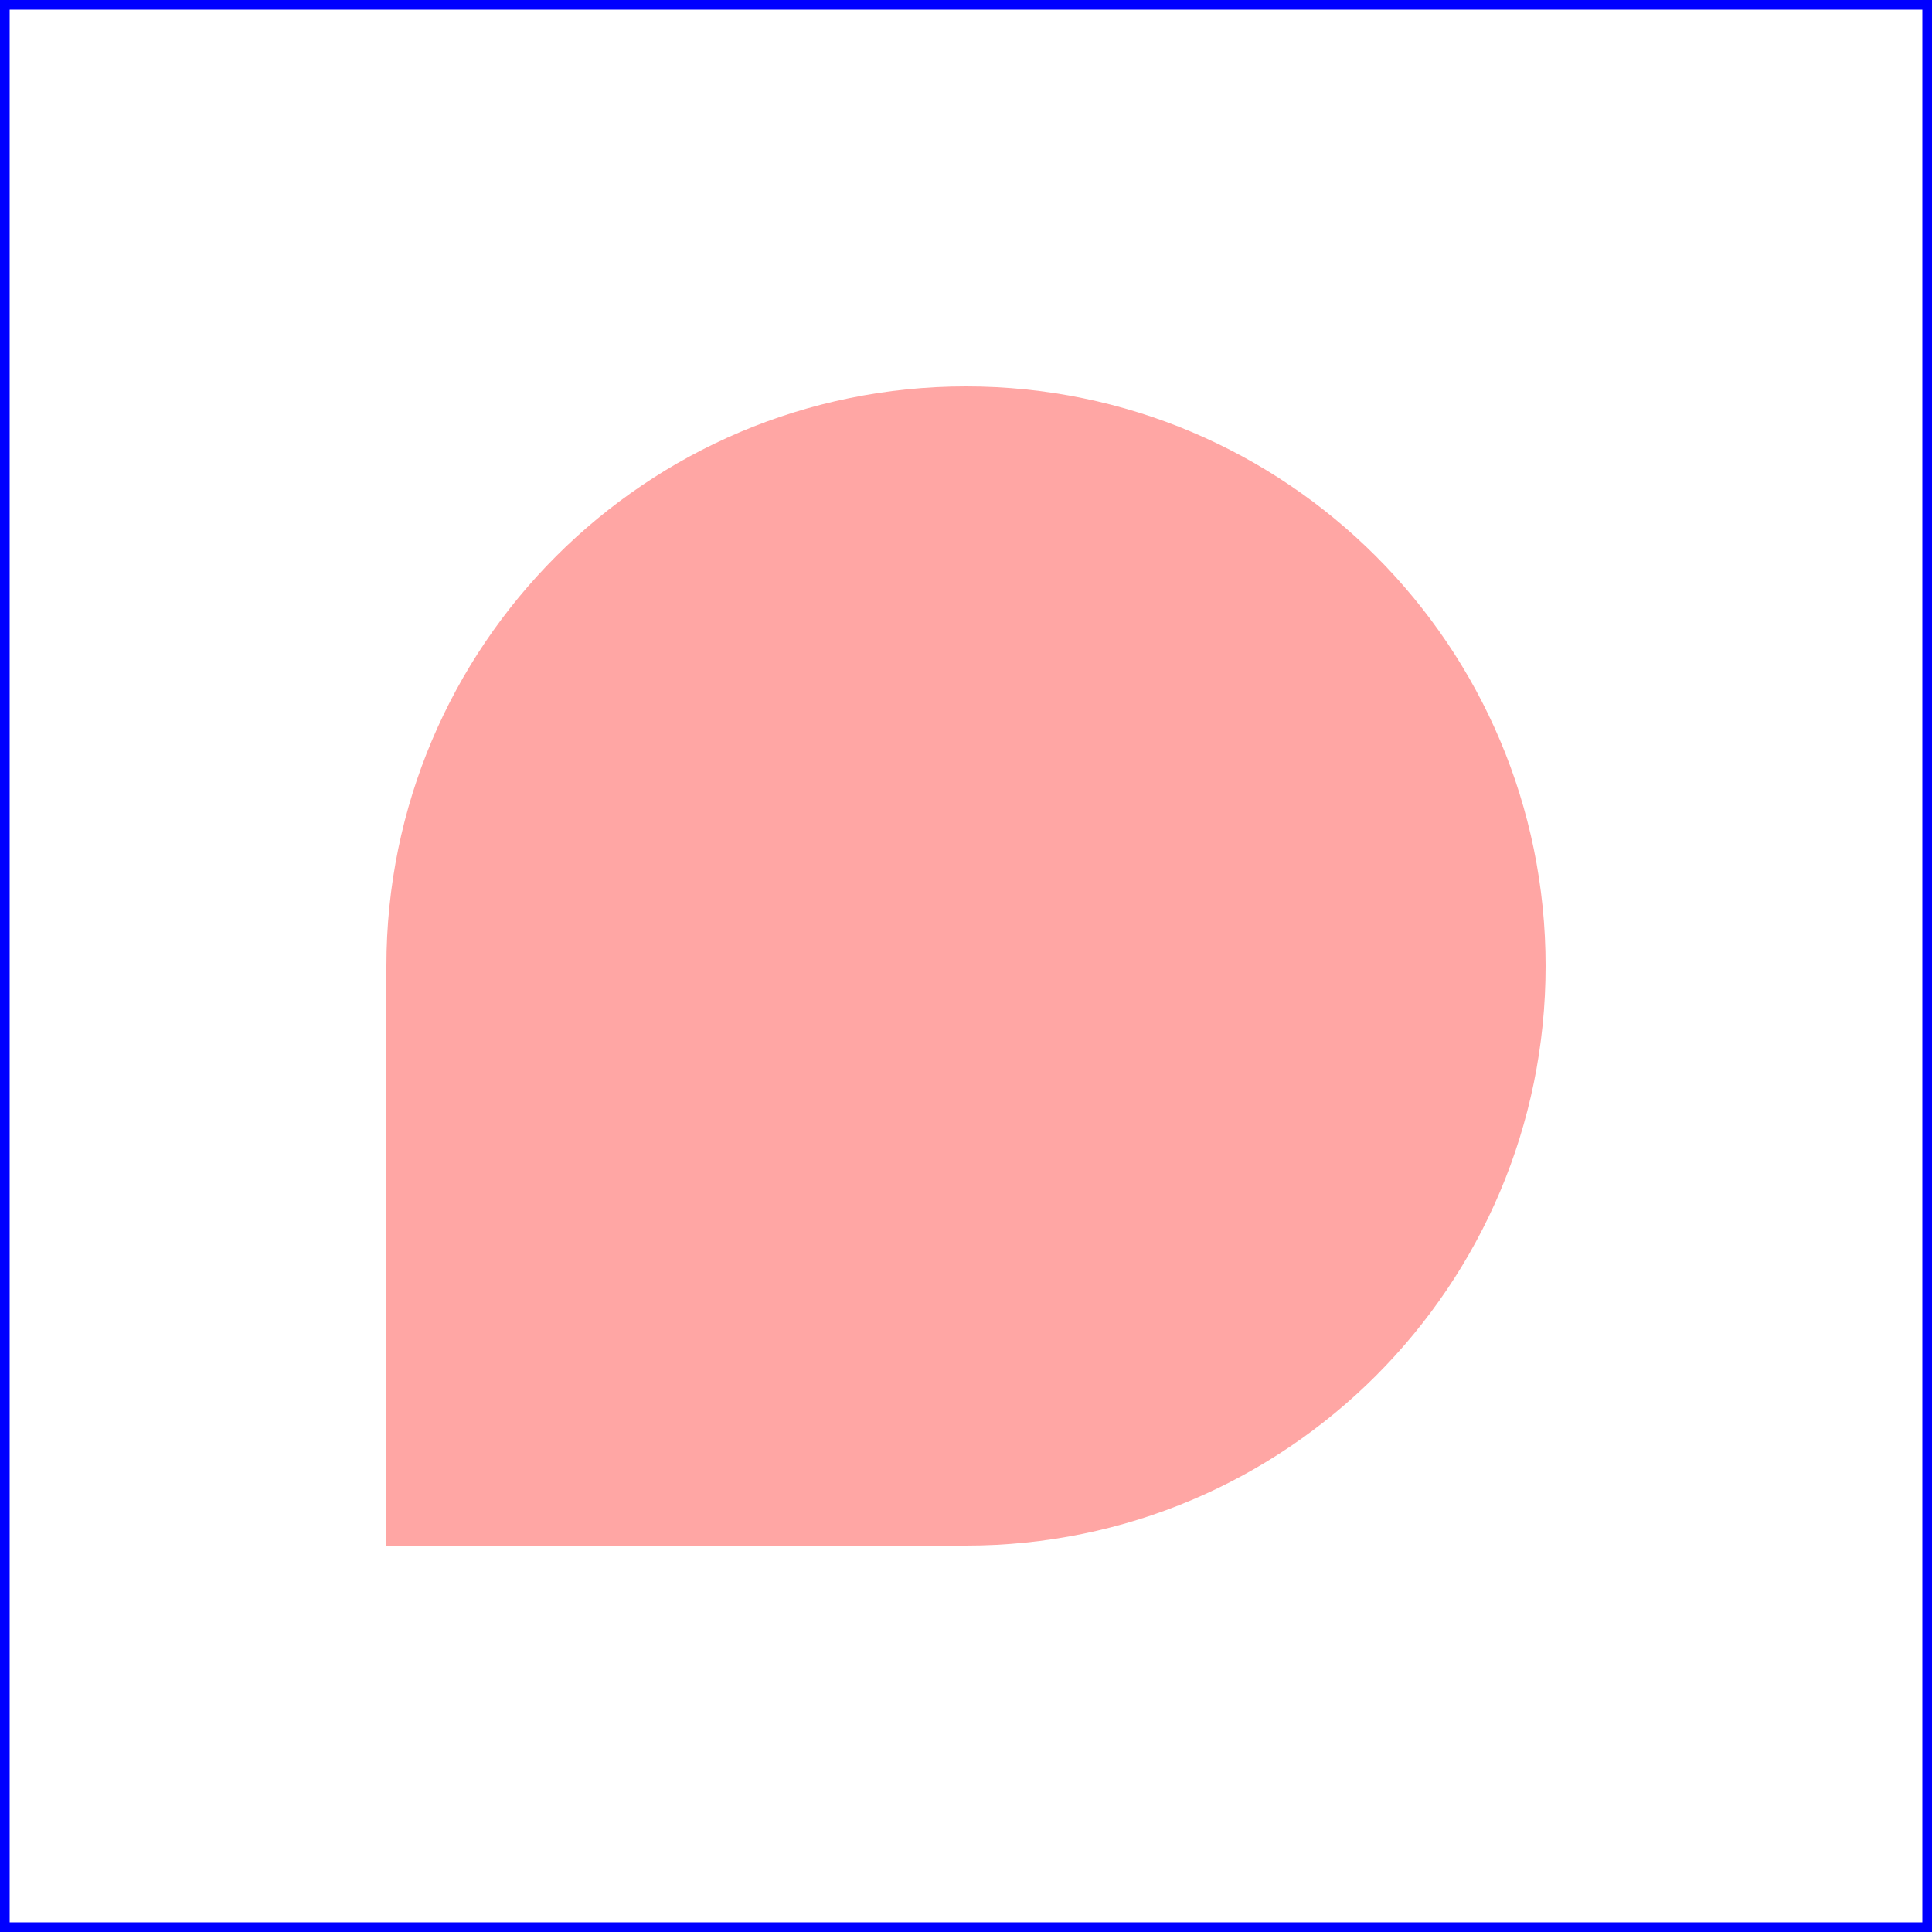
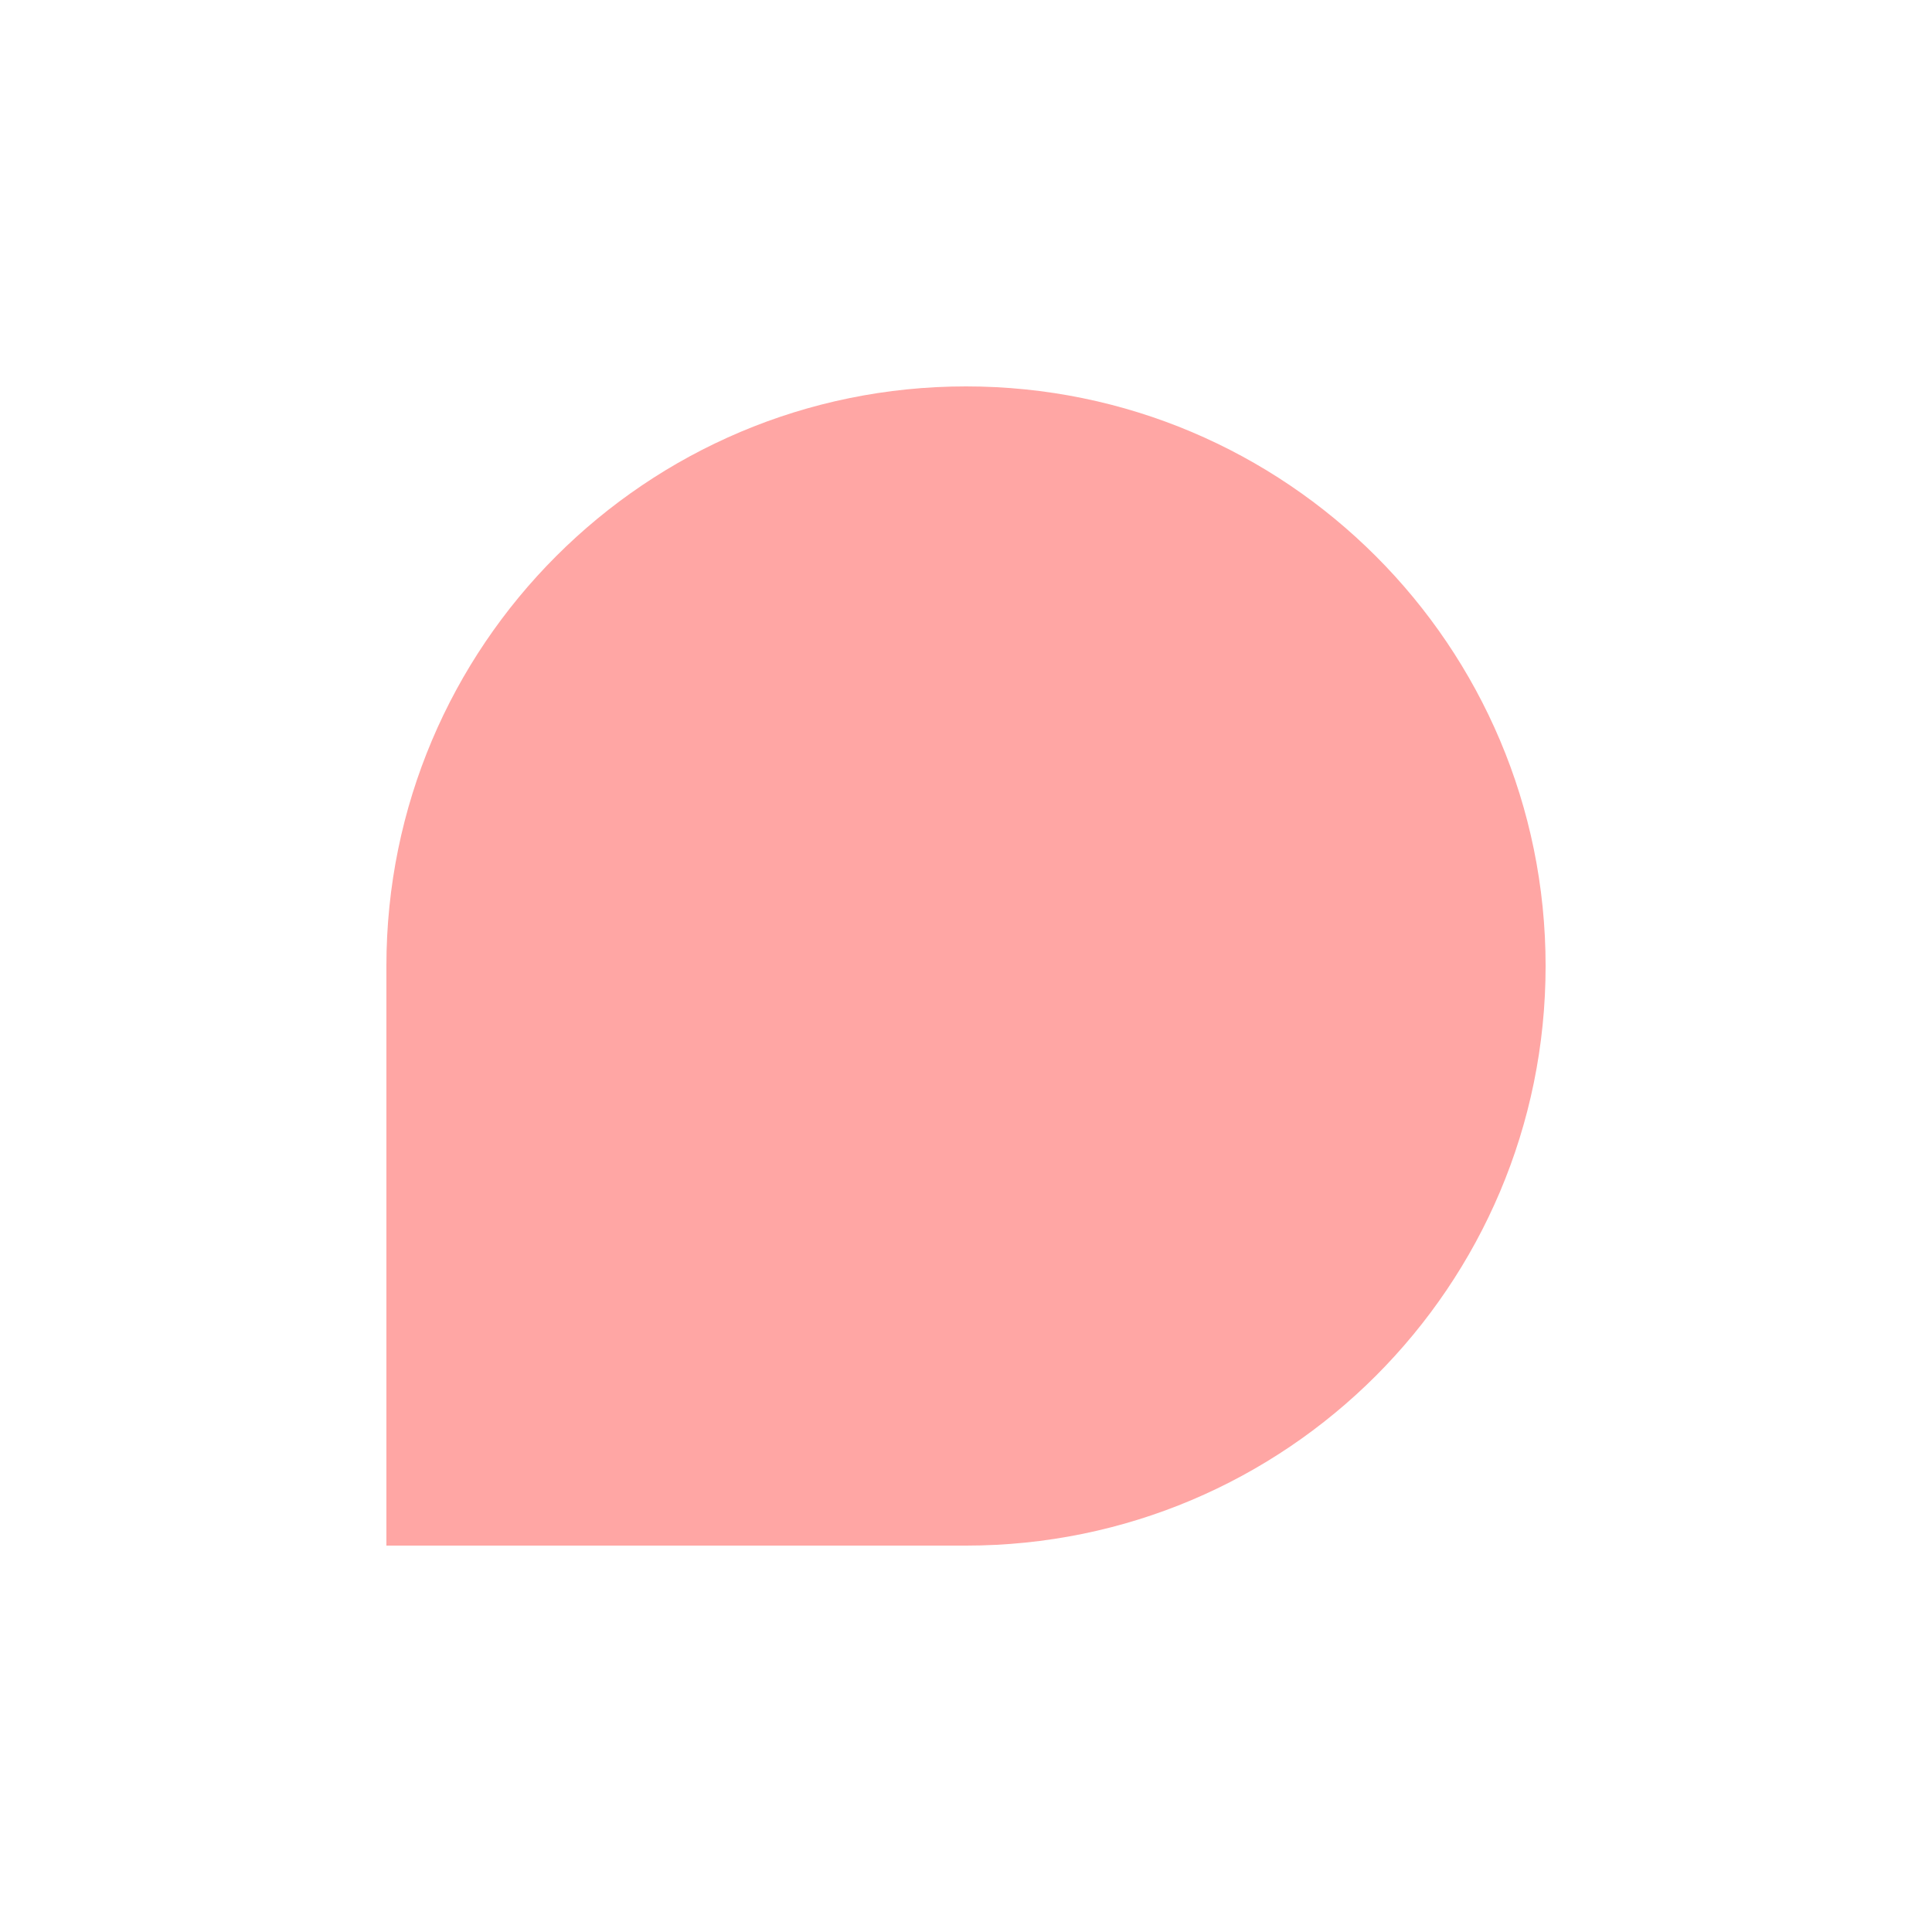
<svg xmlns="http://www.w3.org/2000/svg" width="400" height="400" viewBox="-10 -10 20 20">
-   <rect x="-10" y="-10" width="20" height="20" fill="none" stroke="blue" stroke-width="0.2" />
  <circle cx="0" cy="0" fill="#FFA6A4" r="6" />
  <rect x="-6" y="0" width="6" height="6" fill="#FFA6A4" />
</svg>
